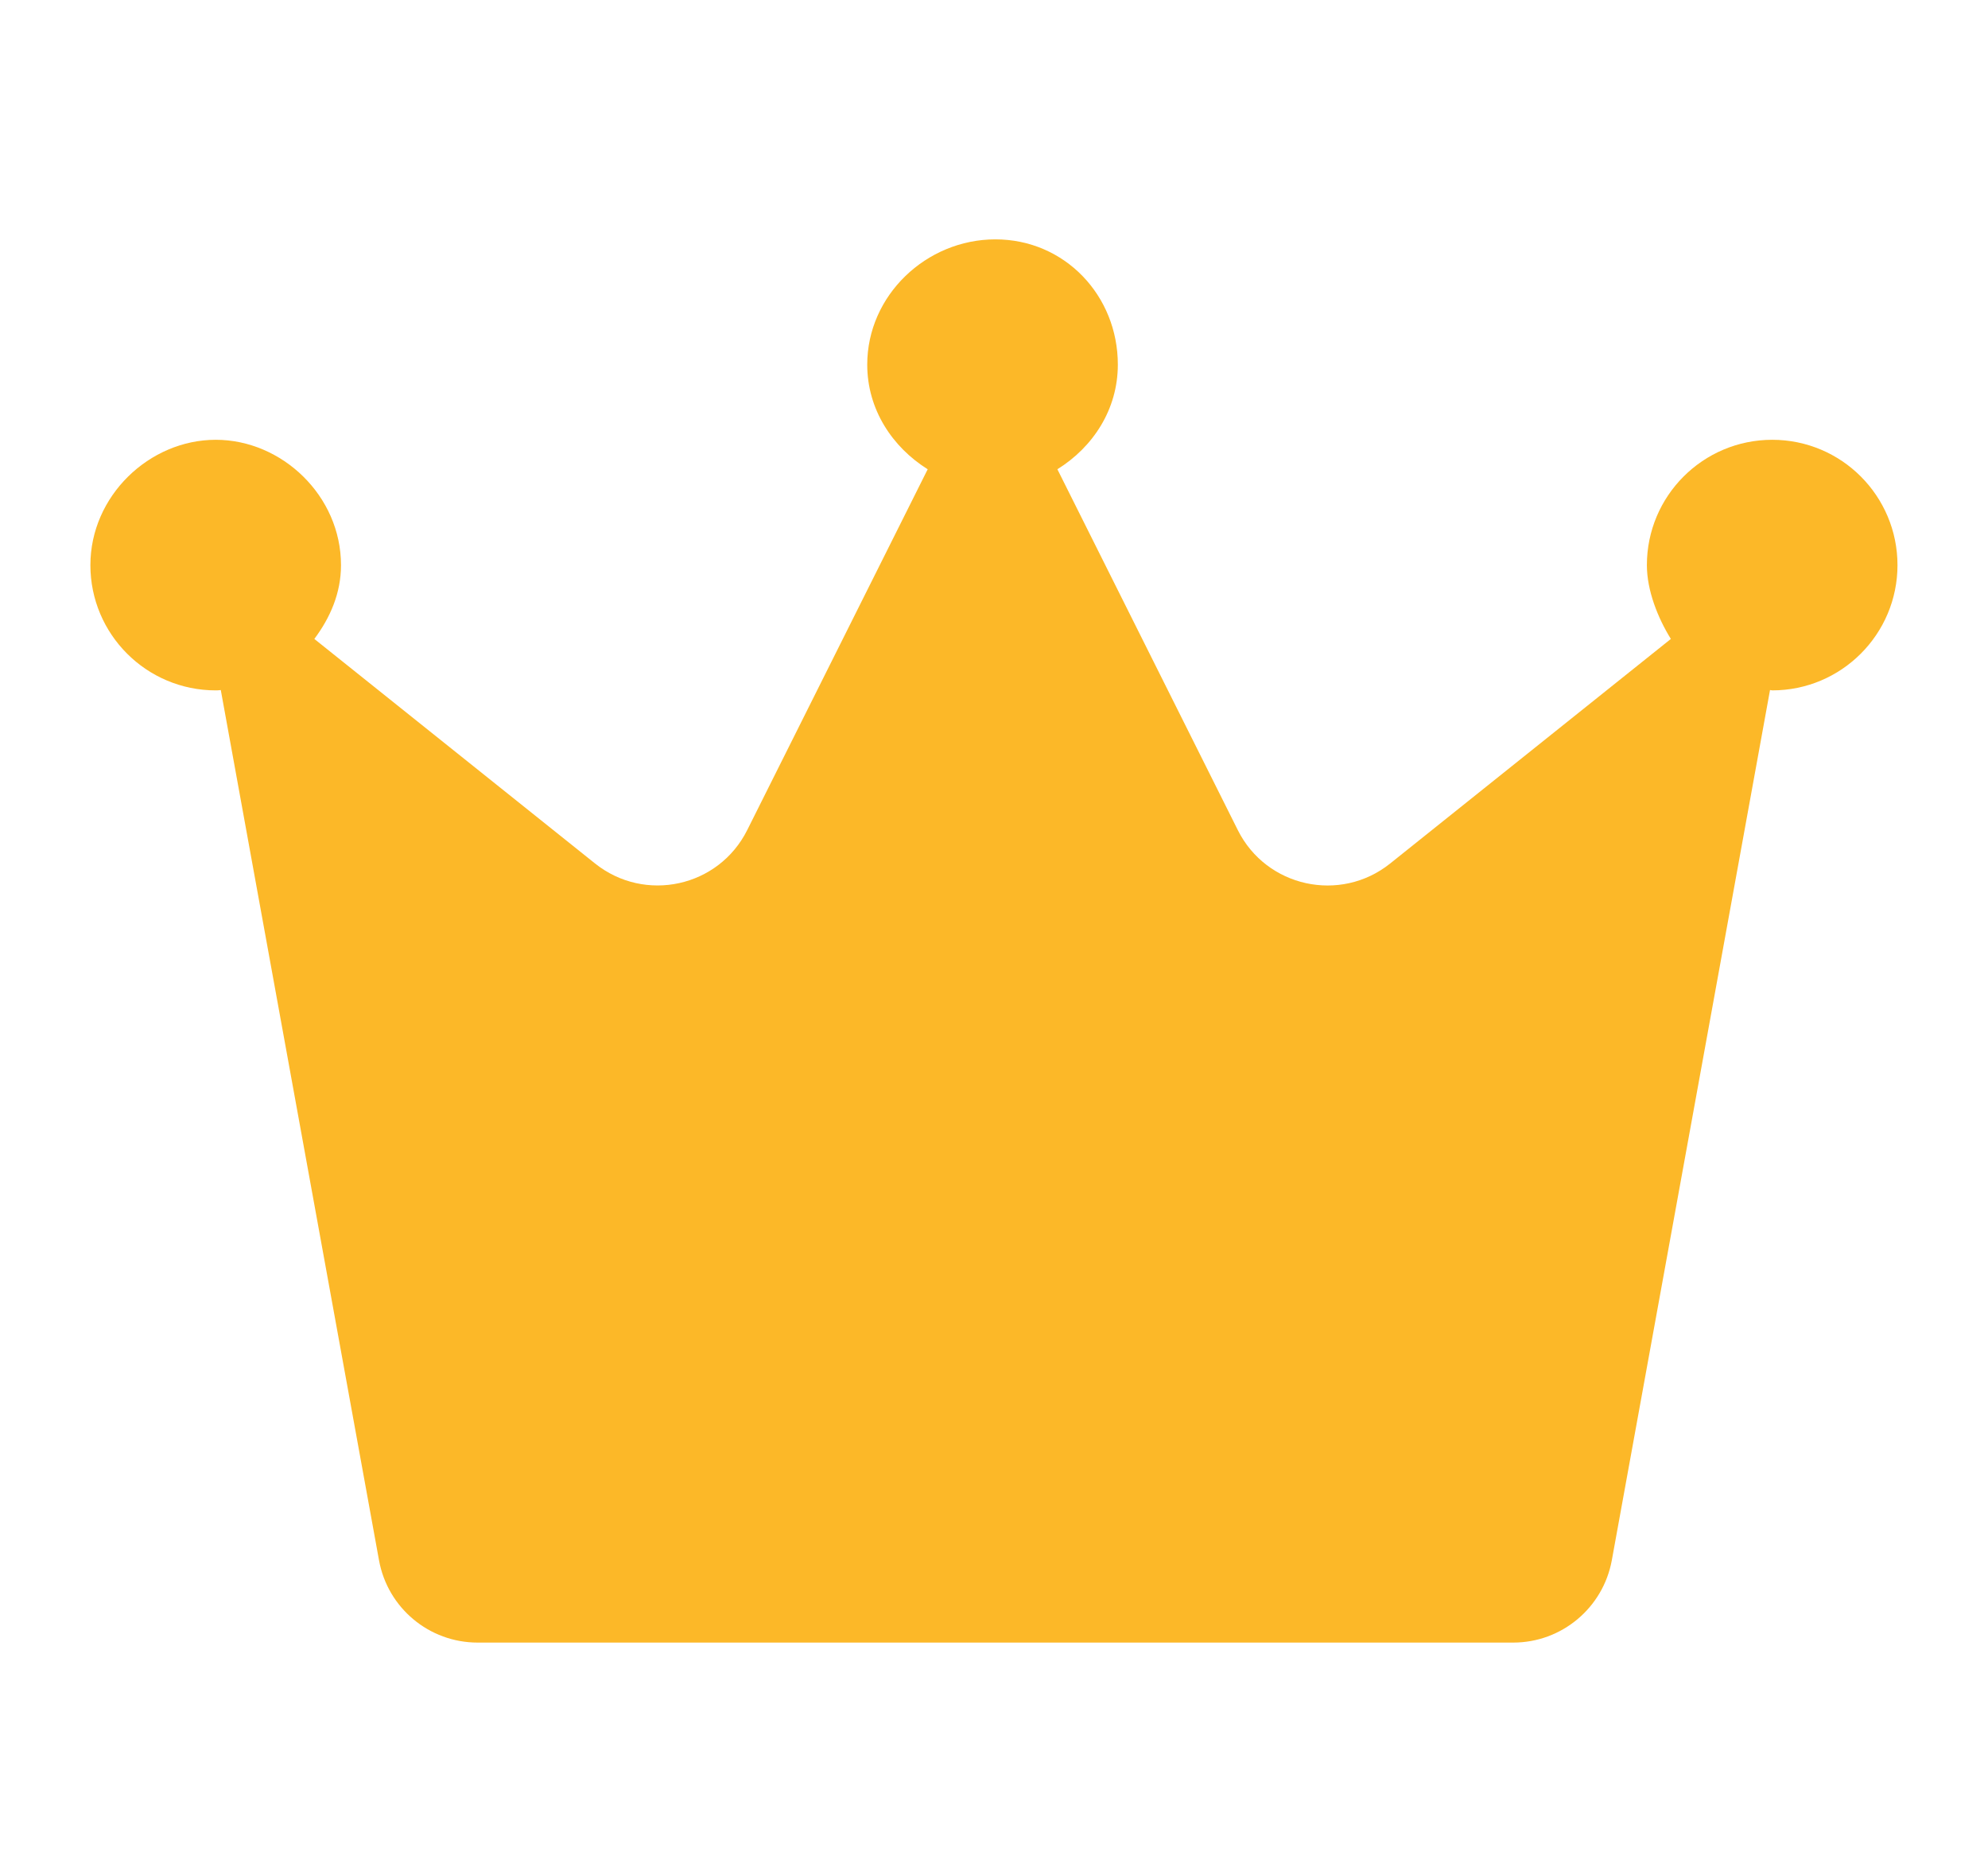
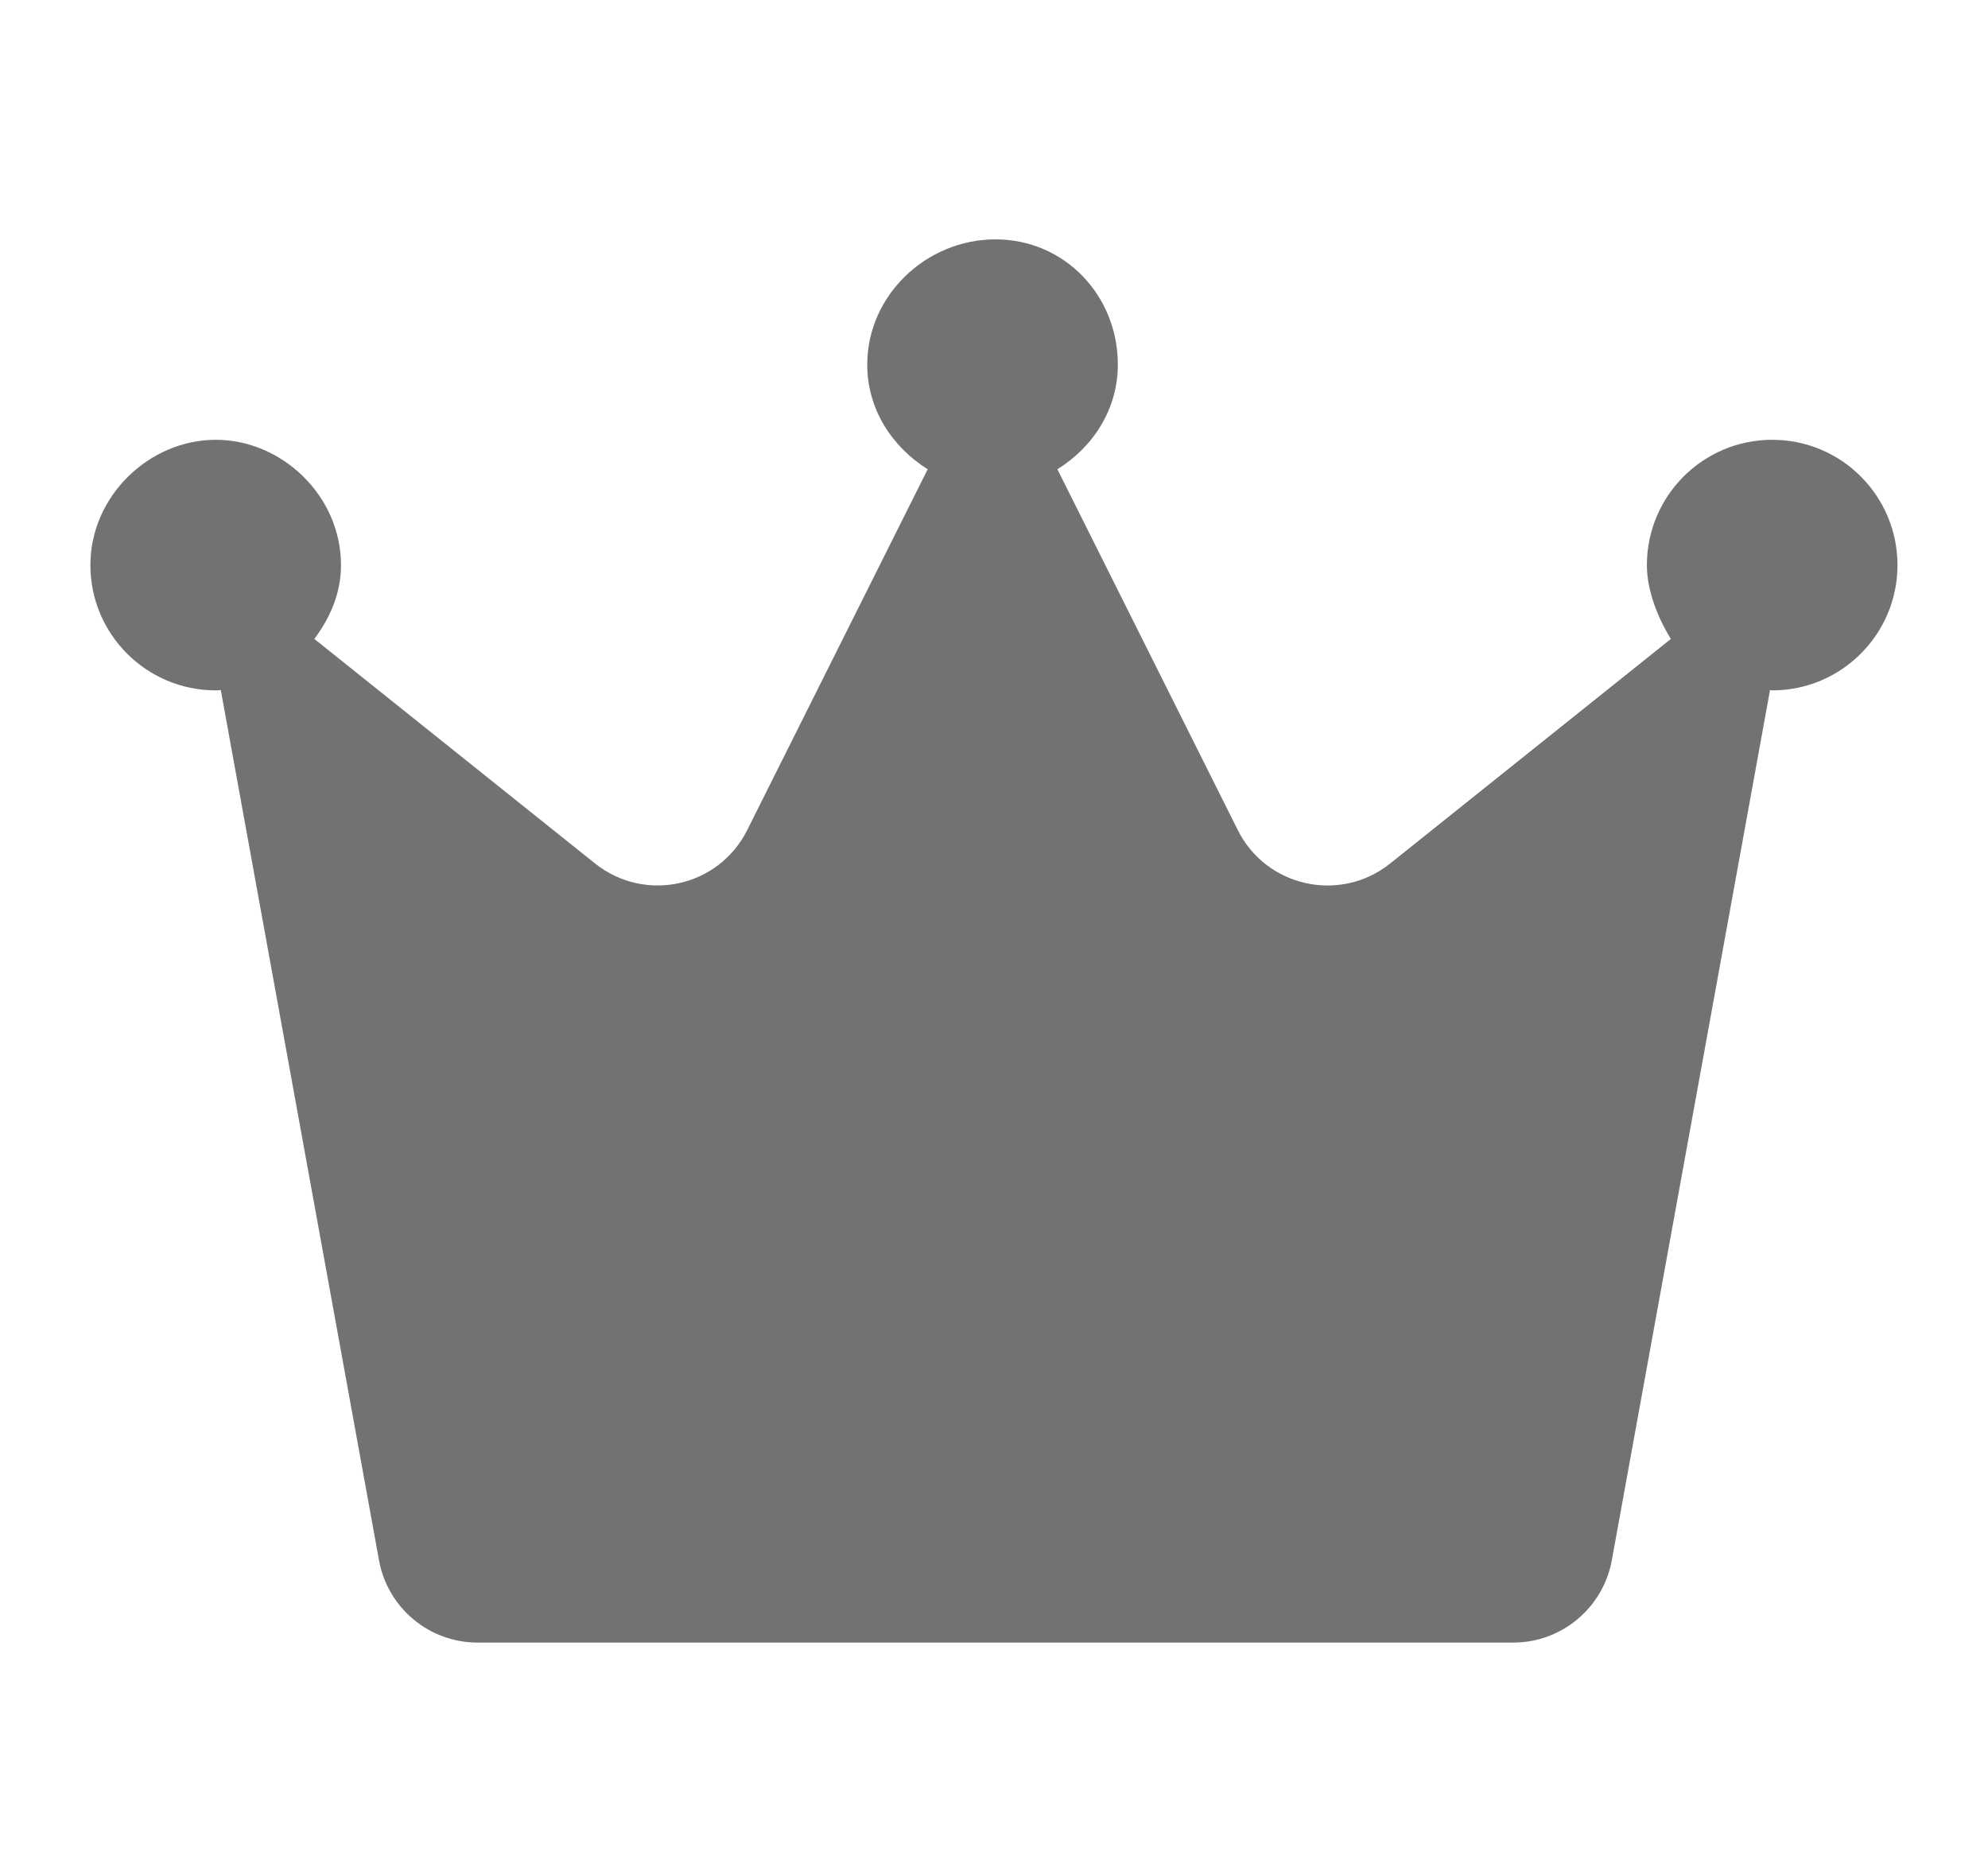
<svg xmlns="http://www.w3.org/2000/svg" width="17" height="16" viewBox="0 0 17 16" fill="none">
-   <path d="M16.226 4.833C16.226 5.424 15.746 5.904 15.155 5.904C15.148 5.904 15.143 5.901 15.136 5.901L13.783 13.344C13.708 13.75 13.355 14.047 12.94 14.047H4.084C3.67 14.047 3.315 13.751 3.241 13.343L1.888 5.901C1.881 5.901 1.876 5.904 1.845 5.904C1.253 5.904 0.773 5.424 0.773 4.833C0.773 4.241 1.277 3.761 1.845 3.761C2.412 3.761 2.916 4.241 2.916 4.833C2.916 5.074 2.822 5.285 2.688 5.464L5.088 7.384C5.515 7.725 6.146 7.587 6.39 7.098L7.933 4.013C7.631 3.824 7.416 3.502 7.416 3.118C7.416 2.527 7.92 2.047 8.512 2.047C9.104 2.047 9.559 2.527 9.559 3.118C9.559 3.502 9.346 3.824 9.042 4.013L10.585 7.099C10.829 7.587 11.461 7.725 11.887 7.385L14.288 5.464C14.177 5.285 14.083 5.05 14.083 4.833C14.083 4.241 14.563 3.761 15.155 3.761C15.747 3.761 16.226 4.241 16.226 4.833Z" fill="#FCB828" />
+   <path d="M16.226 4.833C16.226 5.424 15.746 5.904 15.155 5.904C15.148 5.904 15.143 5.901 15.136 5.901L13.783 13.344C13.708 13.75 13.355 14.047 12.94 14.047H4.084C3.67 14.047 3.315 13.751 3.241 13.343L1.888 5.901C1.881 5.901 1.876 5.904 1.845 5.904C1.253 5.904 0.773 5.424 0.773 4.833C0.773 4.241 1.277 3.761 1.845 3.761C2.412 3.761 2.916 4.241 2.916 4.833C2.916 5.074 2.822 5.285 2.688 5.464L5.088 7.384C5.515 7.725 6.146 7.587 6.39 7.098L7.933 4.013C7.631 3.824 7.416 3.502 7.416 3.118C7.416 2.527 7.92 2.047 8.512 2.047C9.104 2.047 9.559 2.527 9.559 3.118C9.559 3.502 9.346 3.824 9.042 4.013L10.585 7.099C10.829 7.587 11.461 7.725 11.887 7.385L14.288 5.464C14.177 5.285 14.083 5.05 14.083 4.833C14.083 4.241 14.563 3.761 15.155 3.761C15.747 3.761 16.226 4.241 16.226 4.833Z" fill="#727272" />
</svg>
